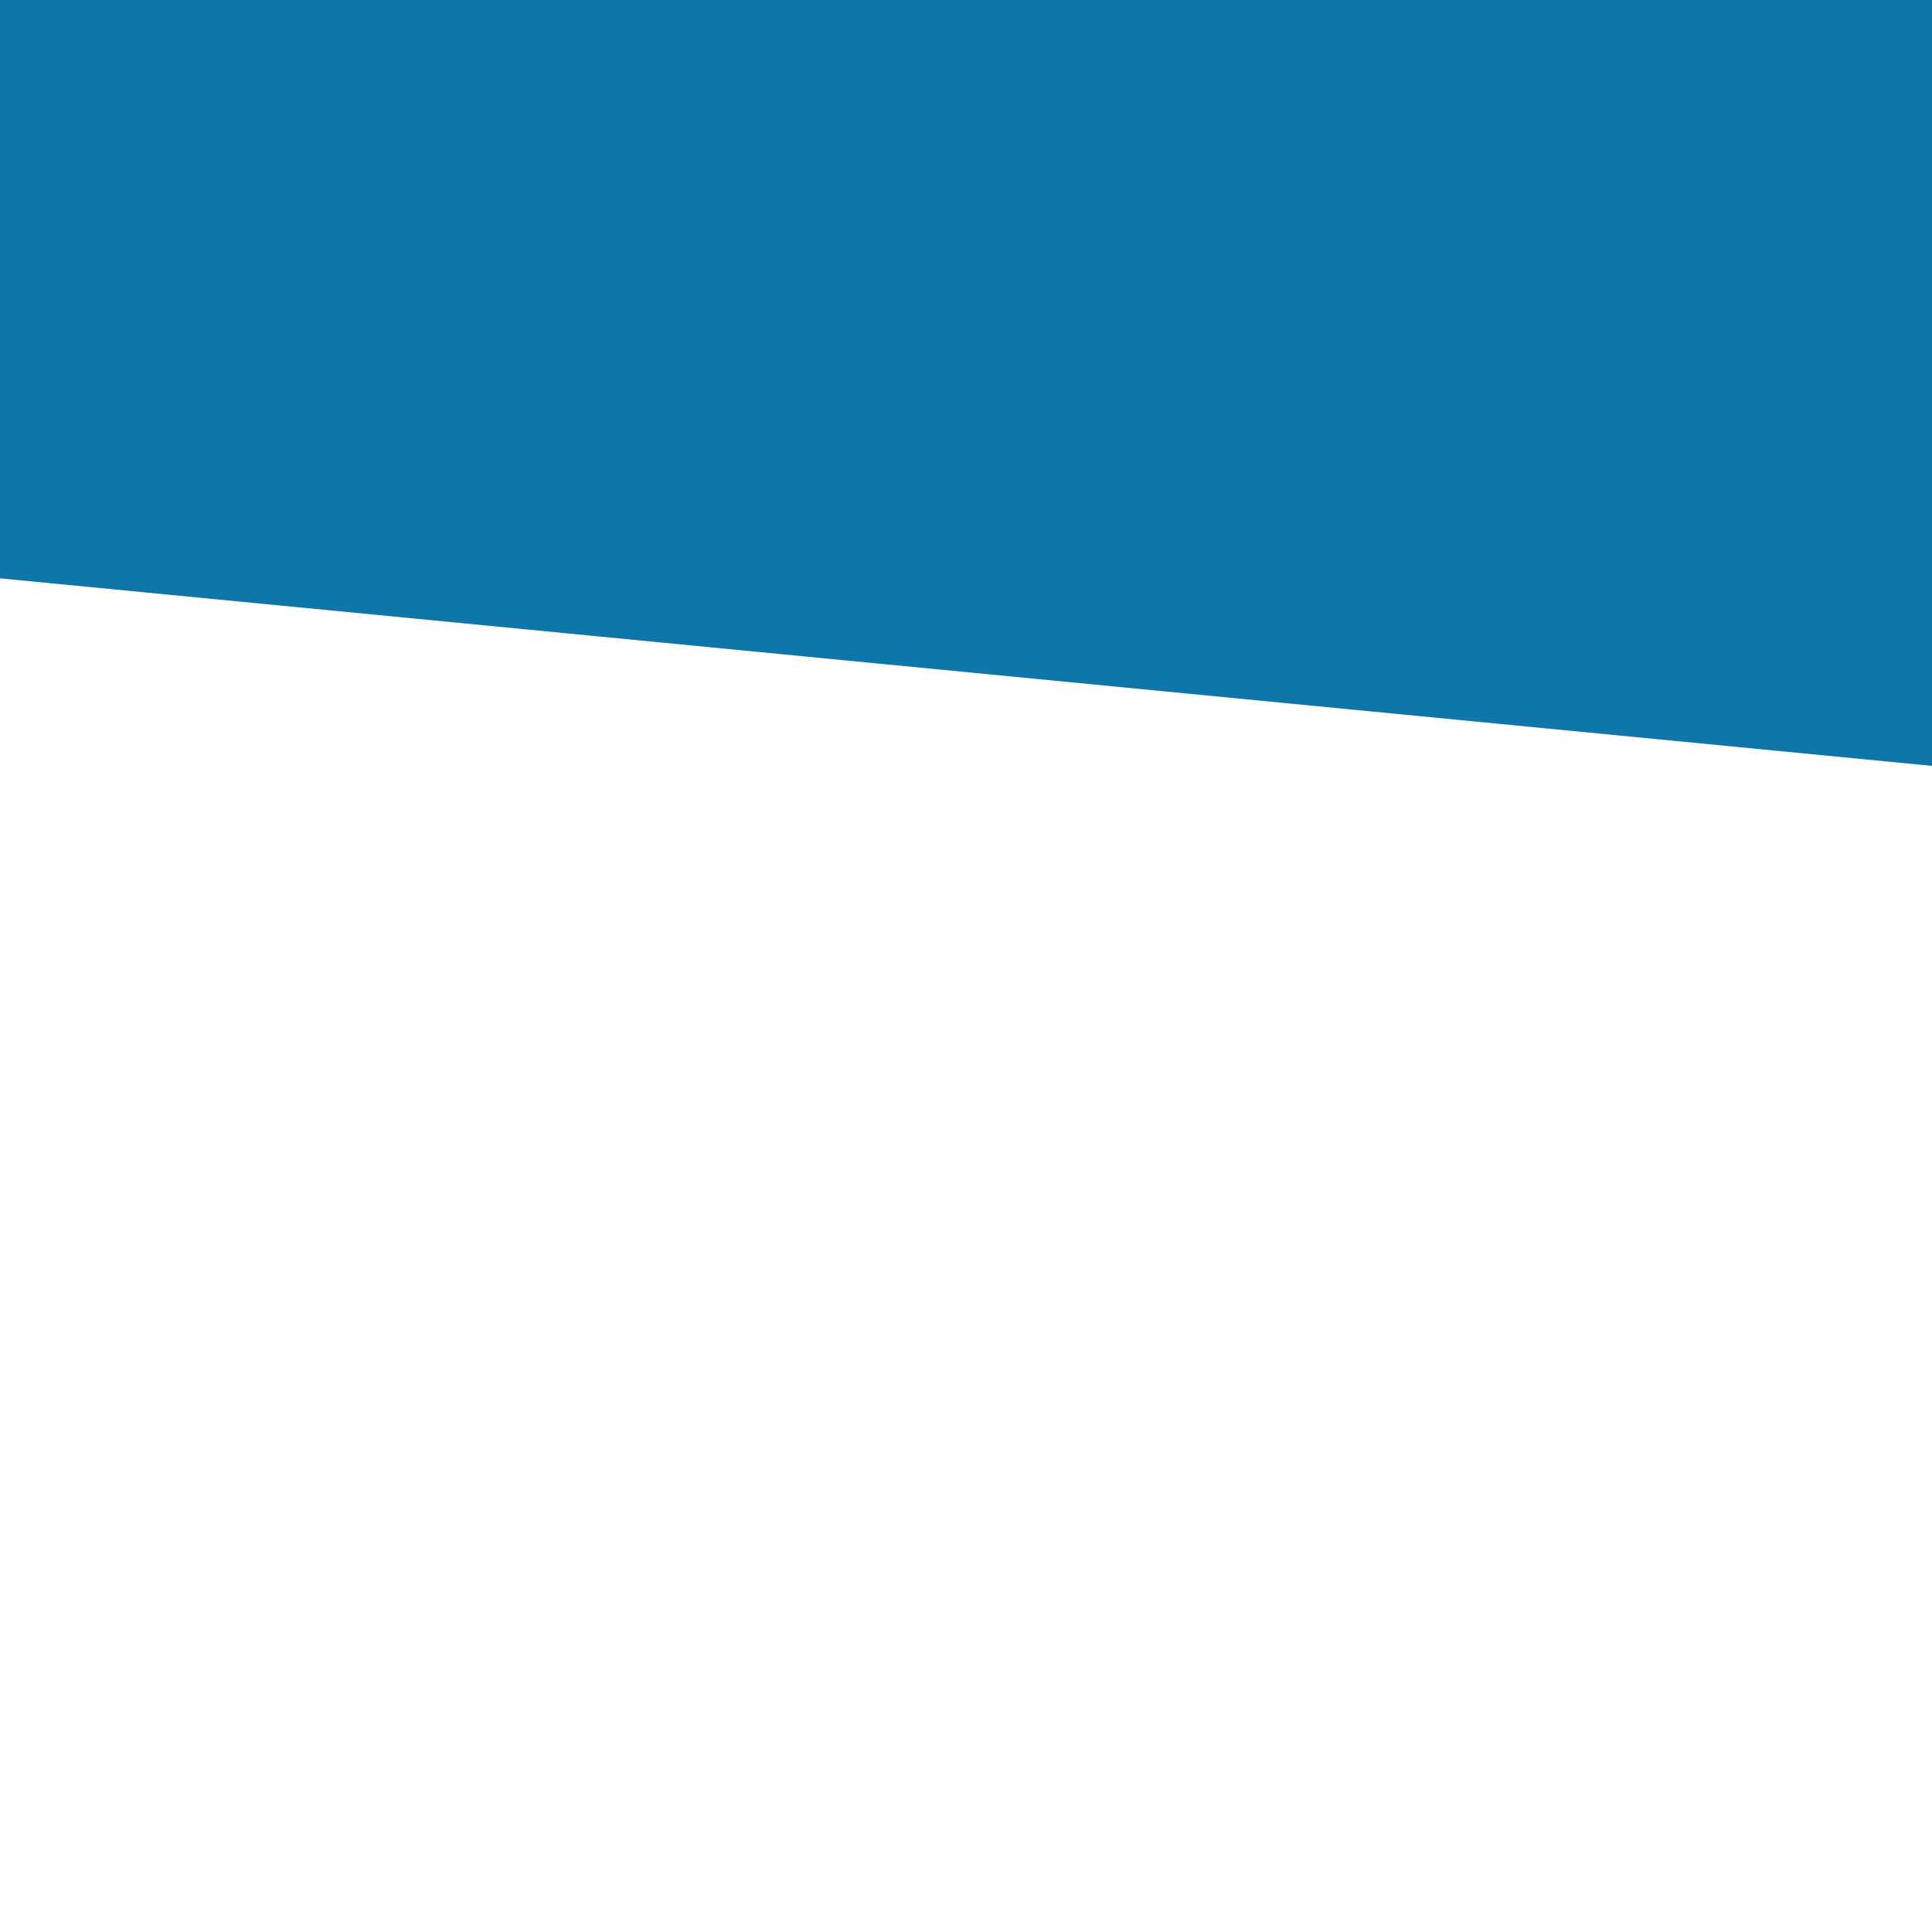
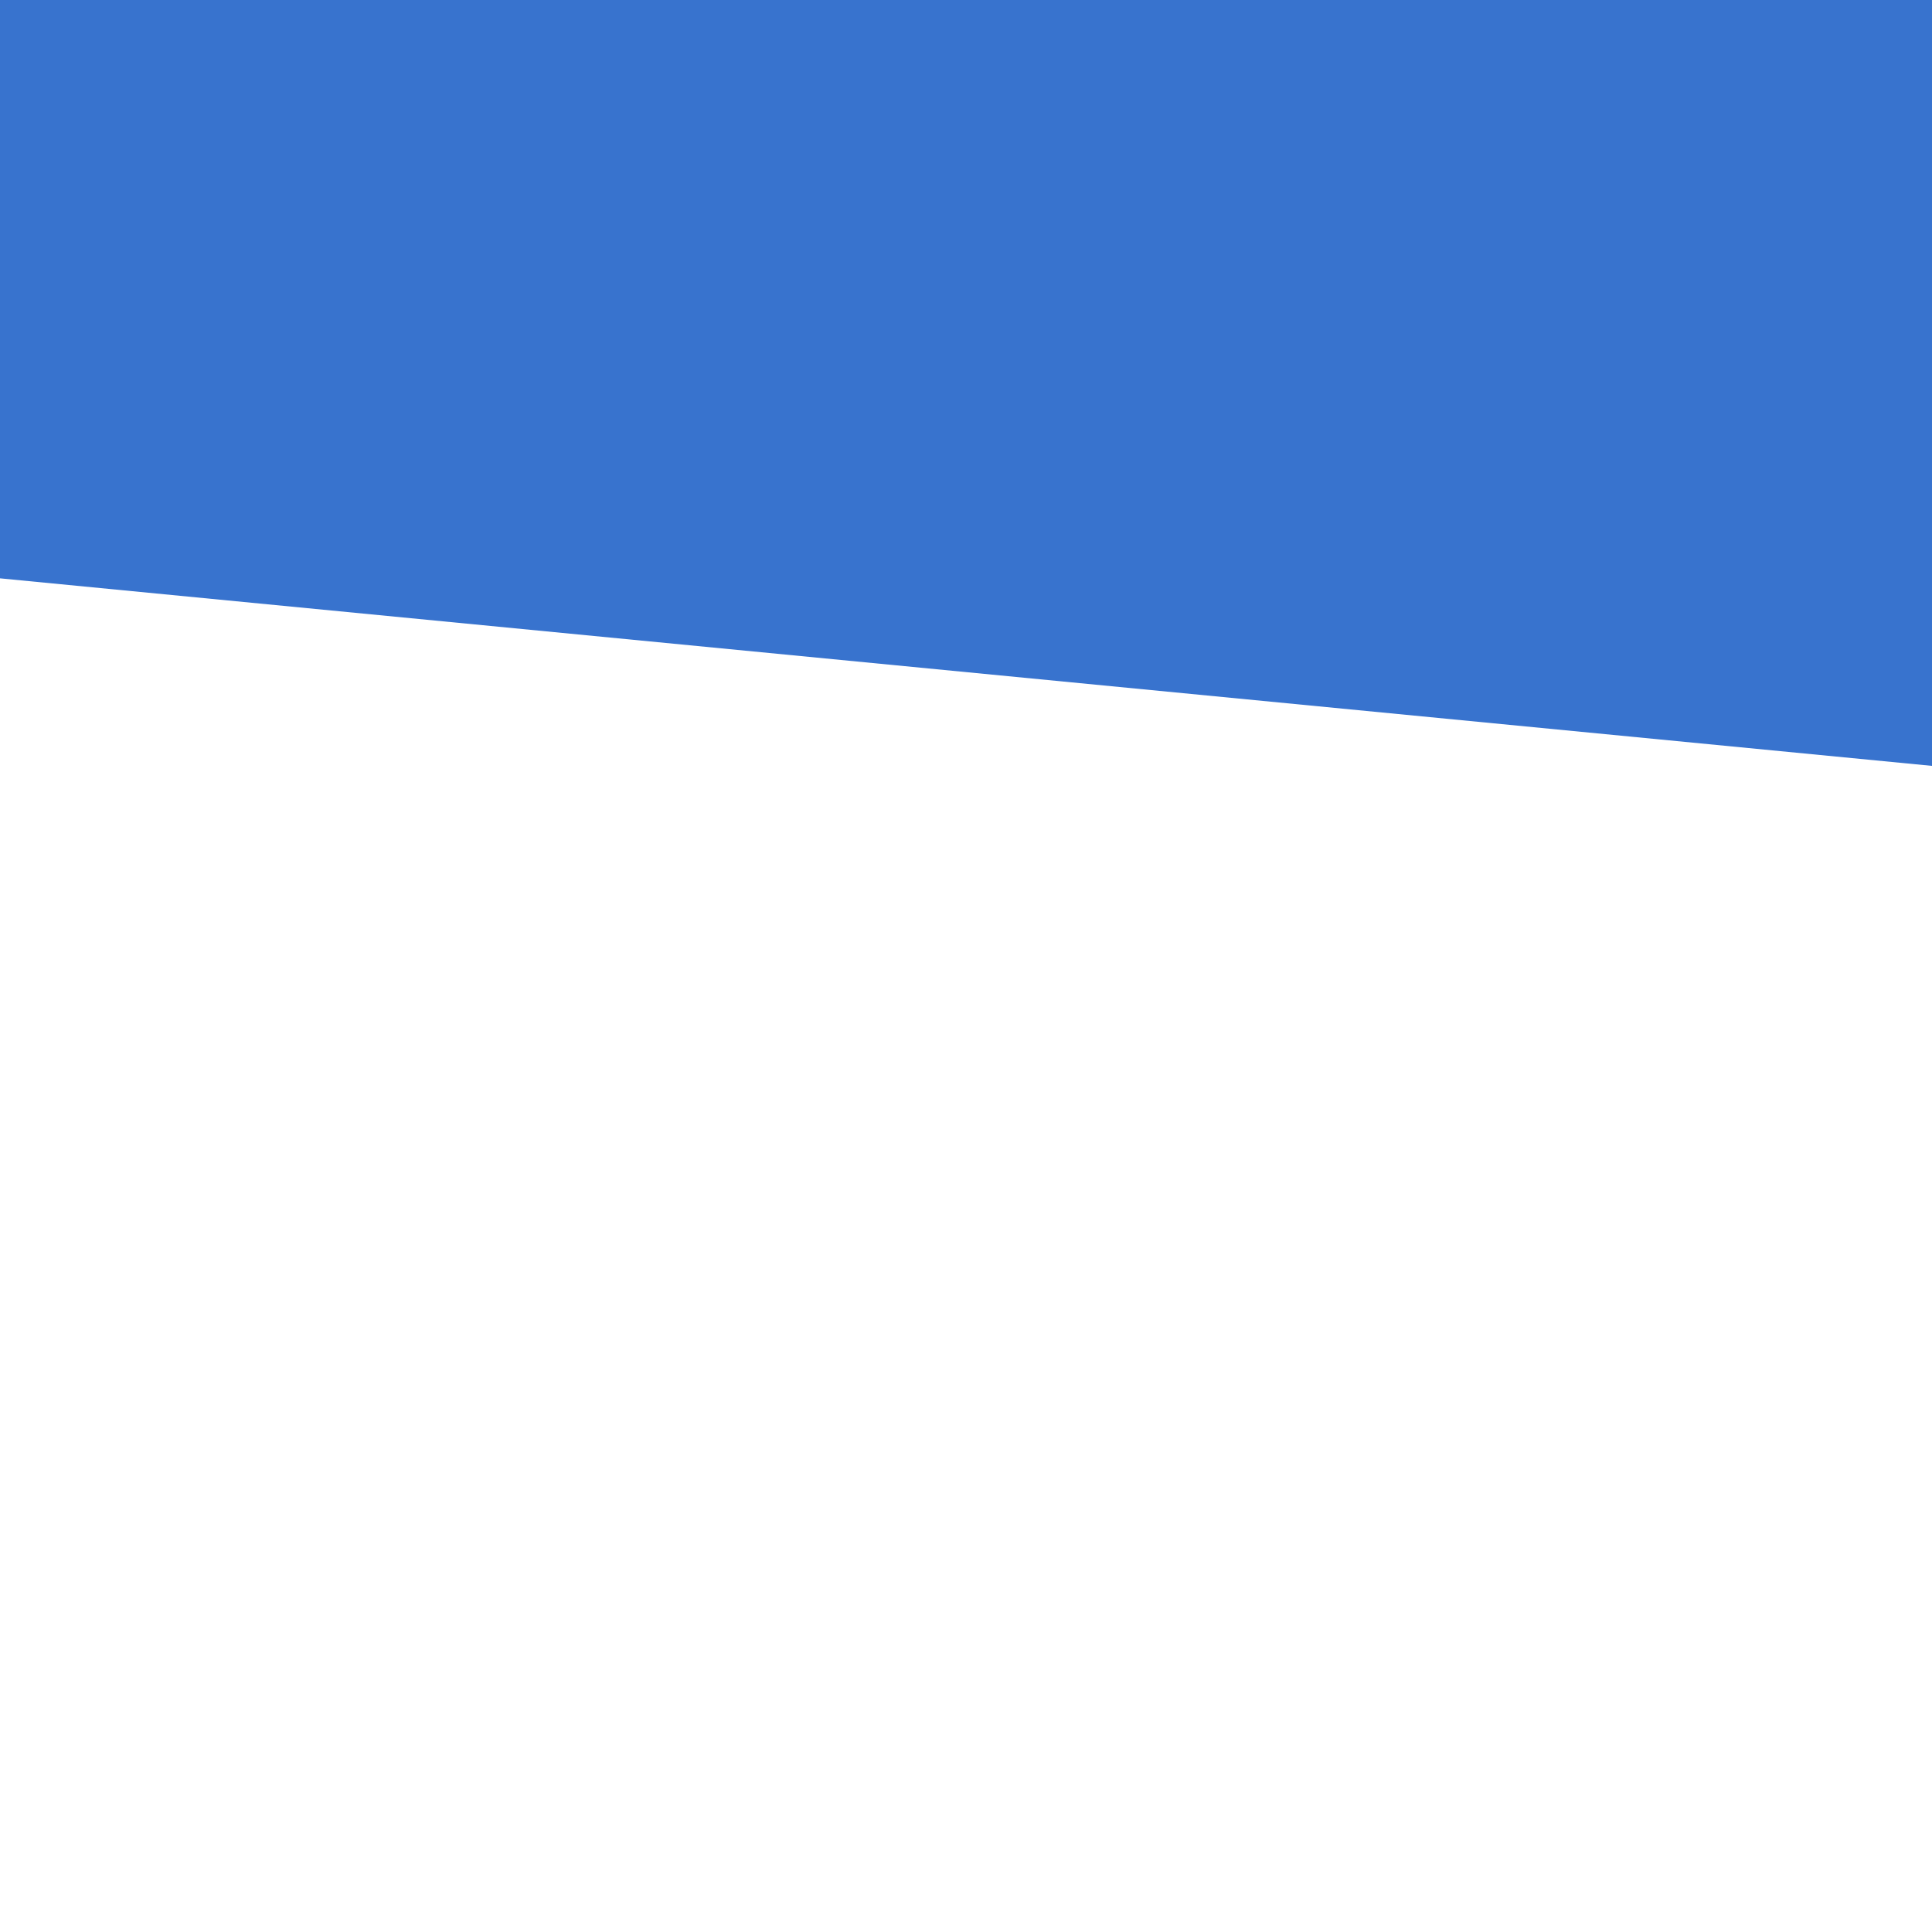
<svg xmlns="http://www.w3.org/2000/svg" xmlns:xlink="http://www.w3.org/1999/xlink" version="1.1" preserveAspectRatio="xMidYMid meet" viewBox="0 0 640 640" width="380" height="380">
  <defs>
    <path d="M4.67 -288.49L822.65 -209.08L776.44 266.95L-41.54 187.55L4.67 -288.49Z" id="i1mzDr05ID" />
  </defs>
  <g>
    <g>
      <g>
-         <use xlink:href="#i1mzDr05ID" opacity="1" fill="#0e76a8" />
+         <use xlink:href="#i1mzDr05ID" opacity="1" fill="#3873ce" />
      </g>
    </g>
  </g>
</svg>
